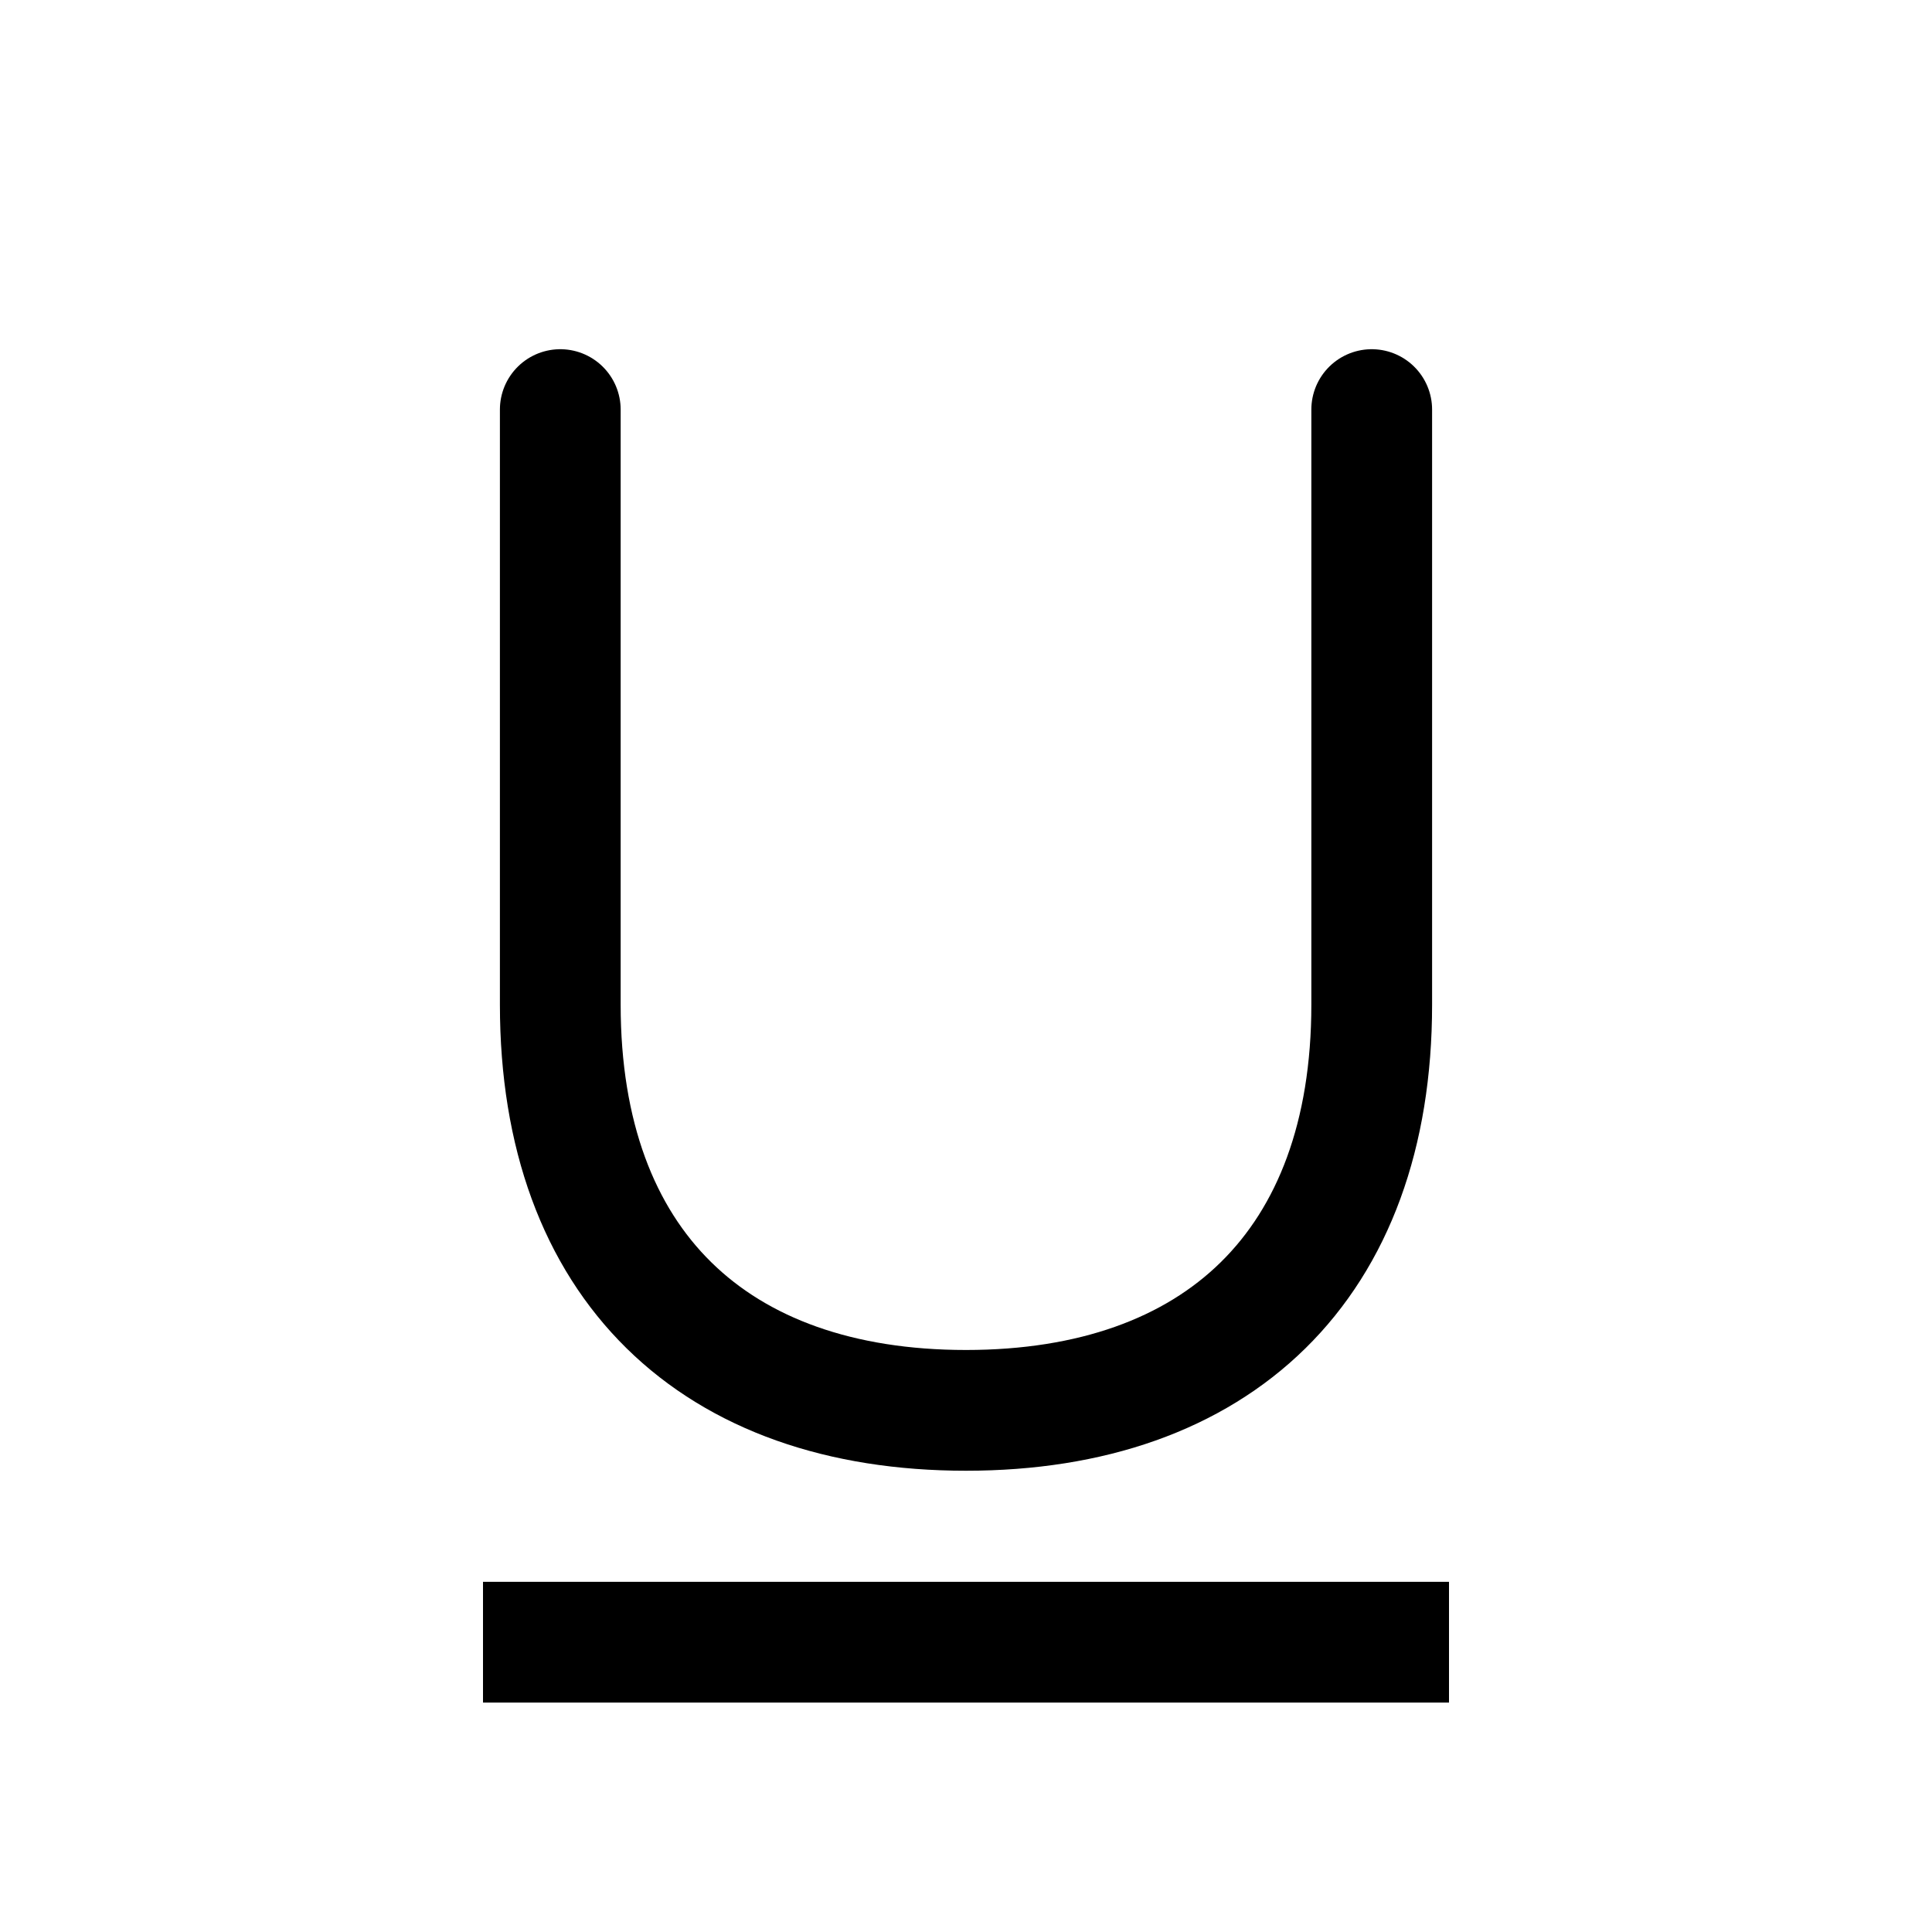
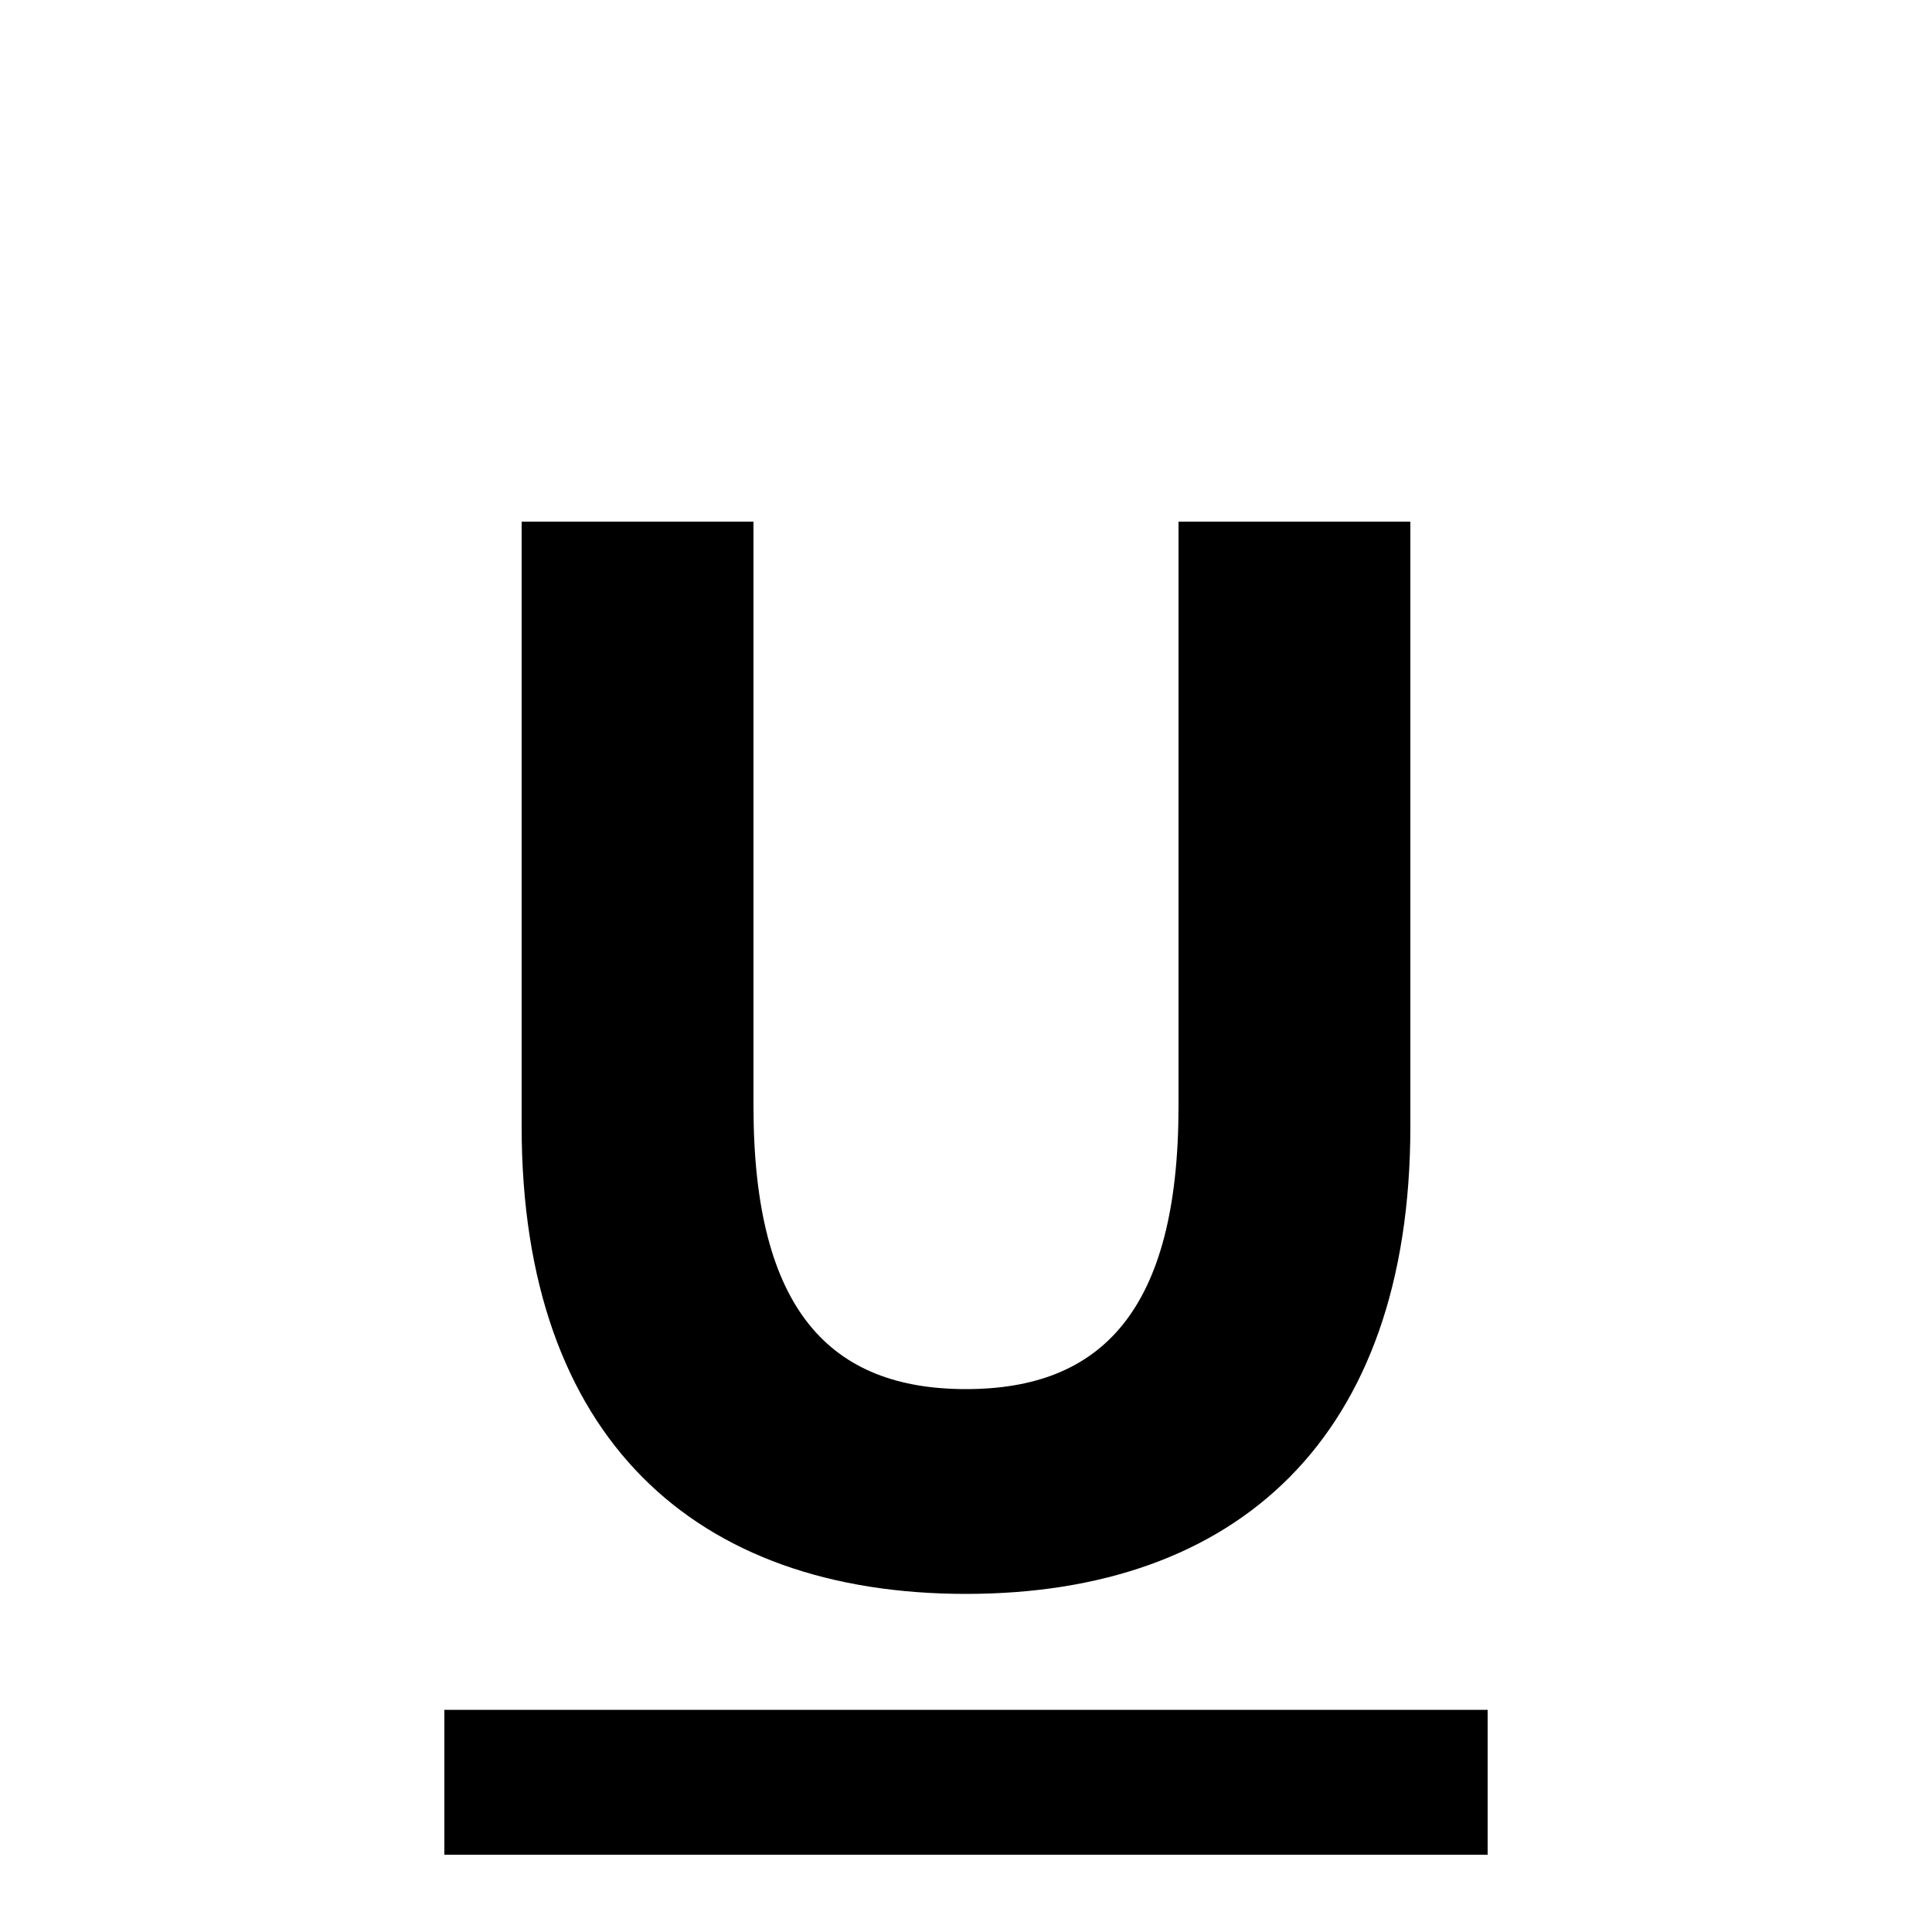
<svg xmlns="http://www.w3.org/2000/svg" viewBox="0 0 20 20" width="20" height="20">
-   <path d="M5.8 4.24 L5.8 10.4 C5.8 13.1 7.4 14.6 10 14.6 C12.6 14.6 14.2 13.1 14.2 10.4 L14.2 4.24" fill="none" stroke="currentColor" stroke-width="1.25" stroke-linecap="round" />
-   <path d="M5 17 L15 17" fill="none" stroke="currentColor" stroke-width="1.25" />
+   <path d="M5.4 5.4 L7.8 5.4 L7.8 11.45 C7.8 13.57 8.6 14.38 10 14.38 C11.4 14.38 12.2 13.57 12.2 11.45 L12.2 5.4 L14.6 5.4 L14.6 11.66 C14.6 14.89 12.8 16.5 10 16.5 C7.2 16.5 5.4 14.89 5.4 11.66 Z M4.6 17.7 L15.4 17.7 L15.4 19.2 L4.6 19.2 Z" fill="currentColor" />
</svg>
